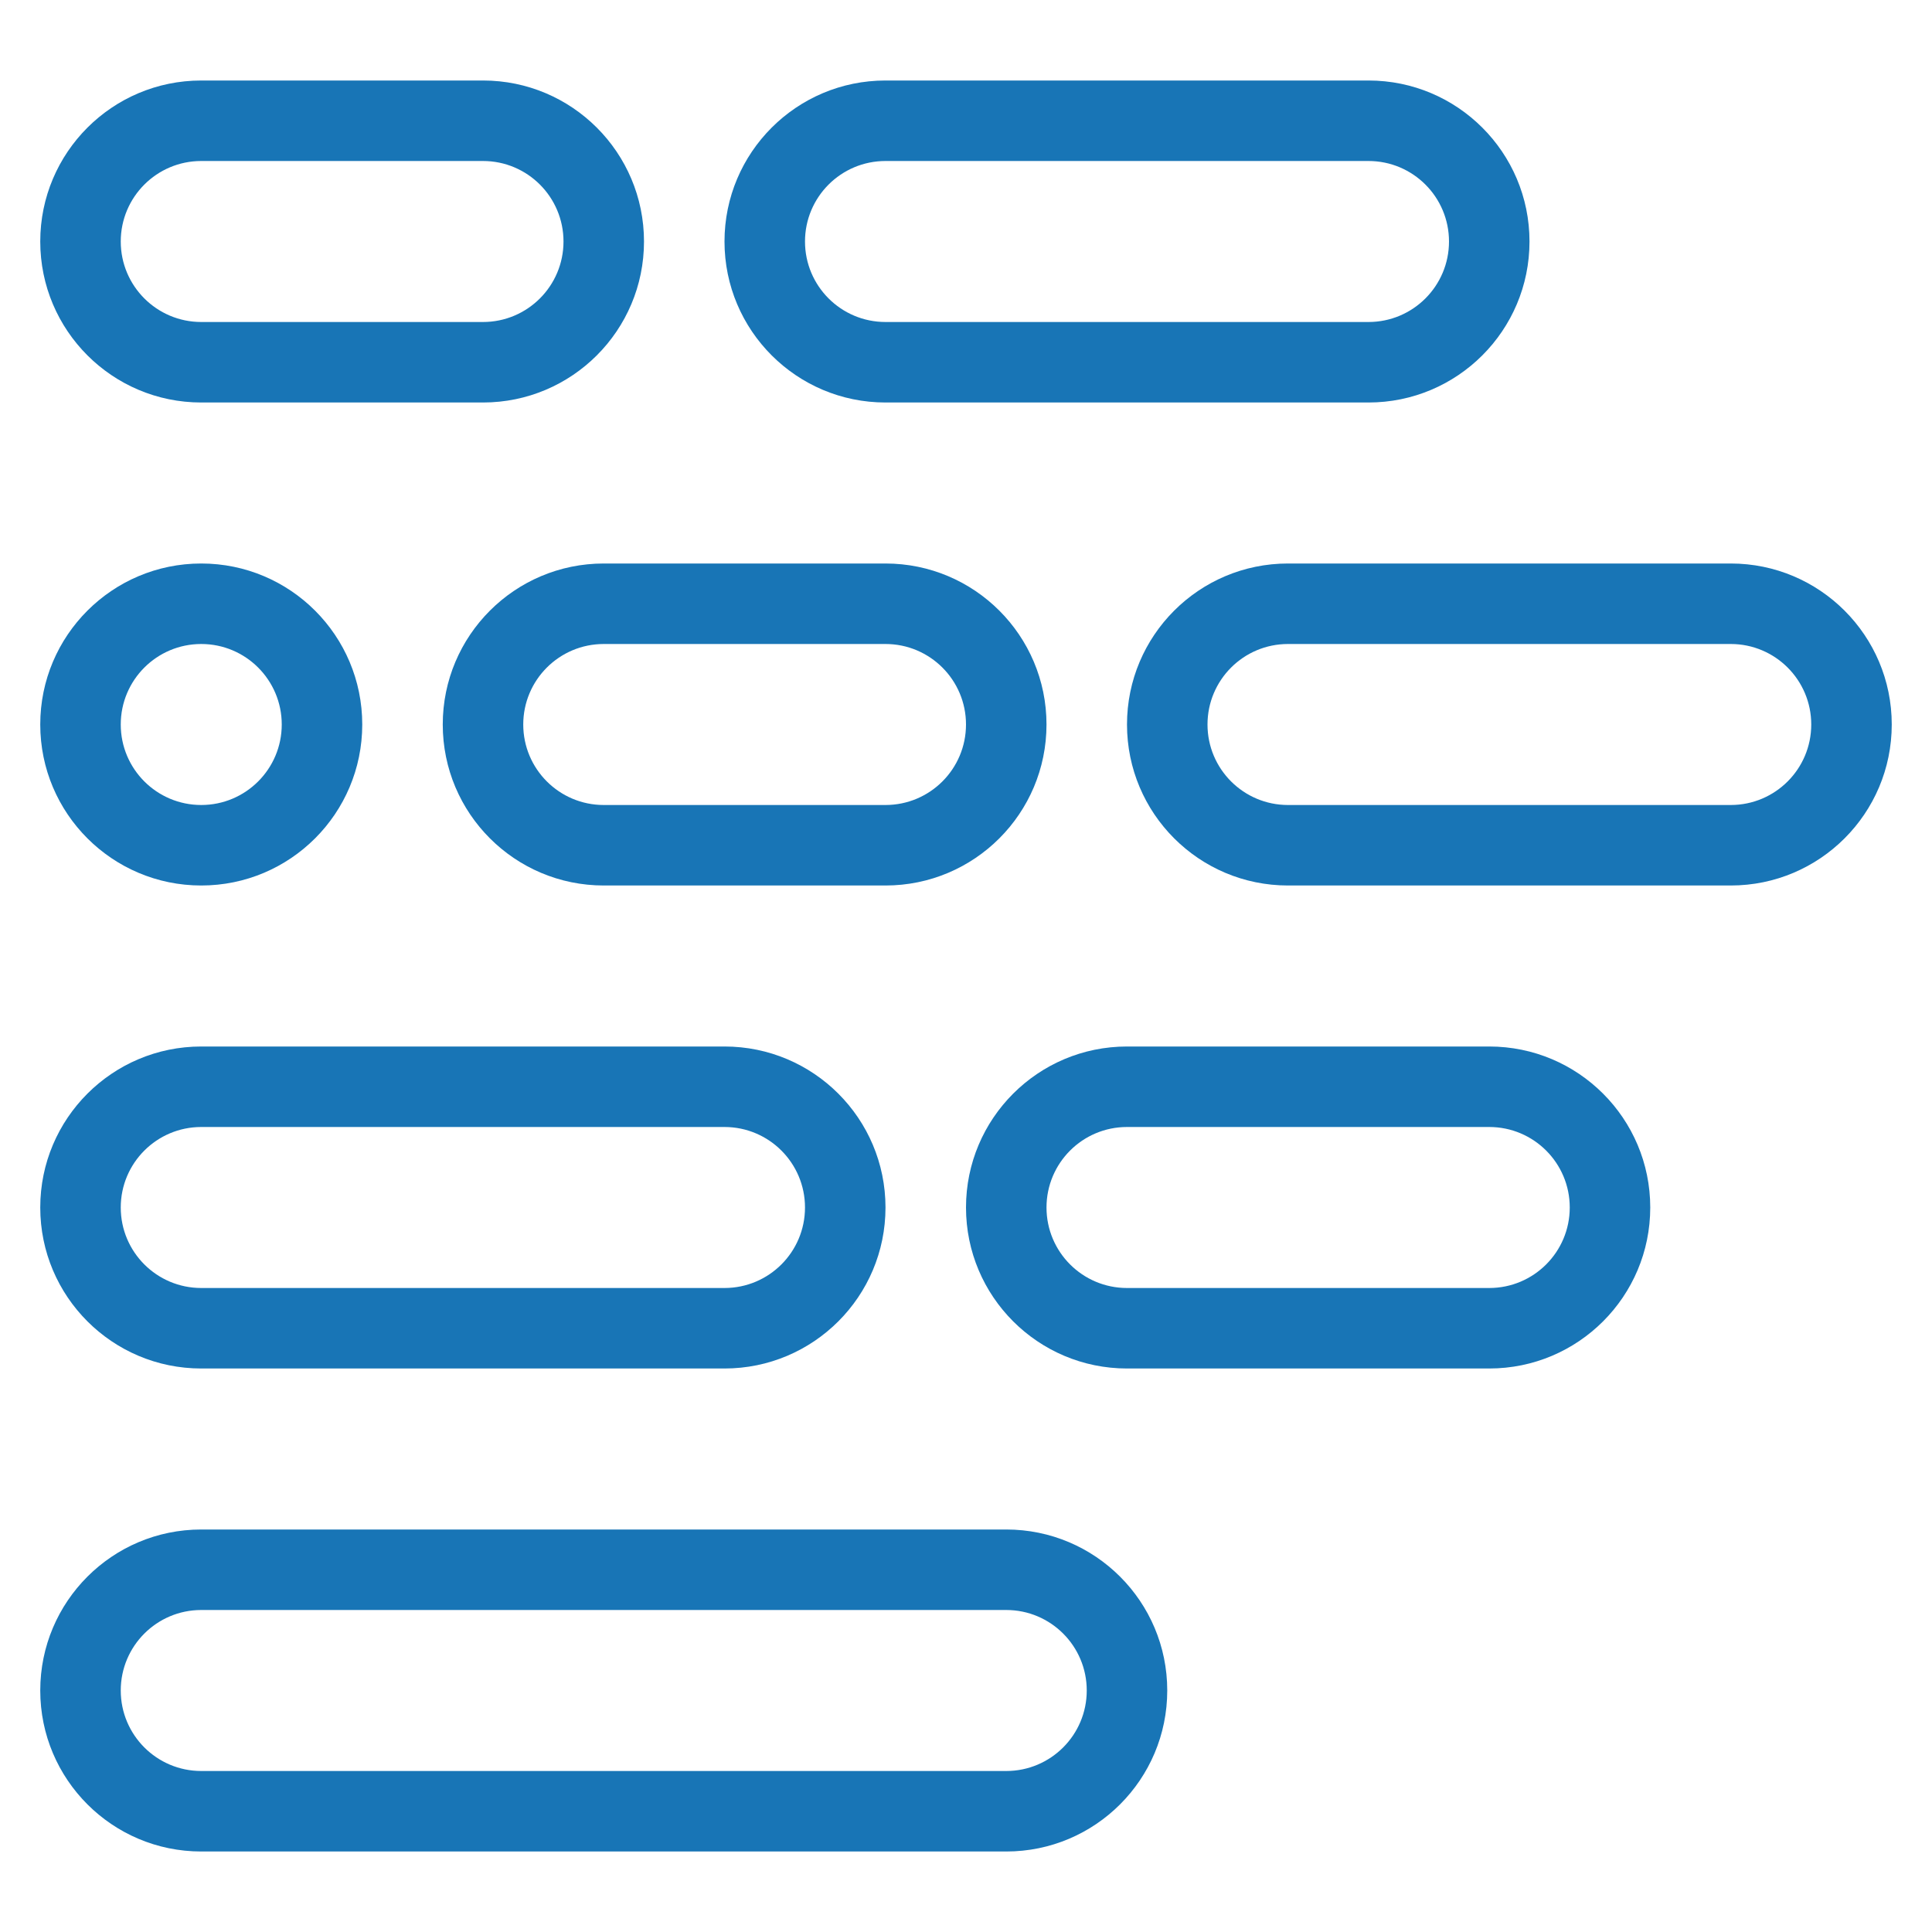
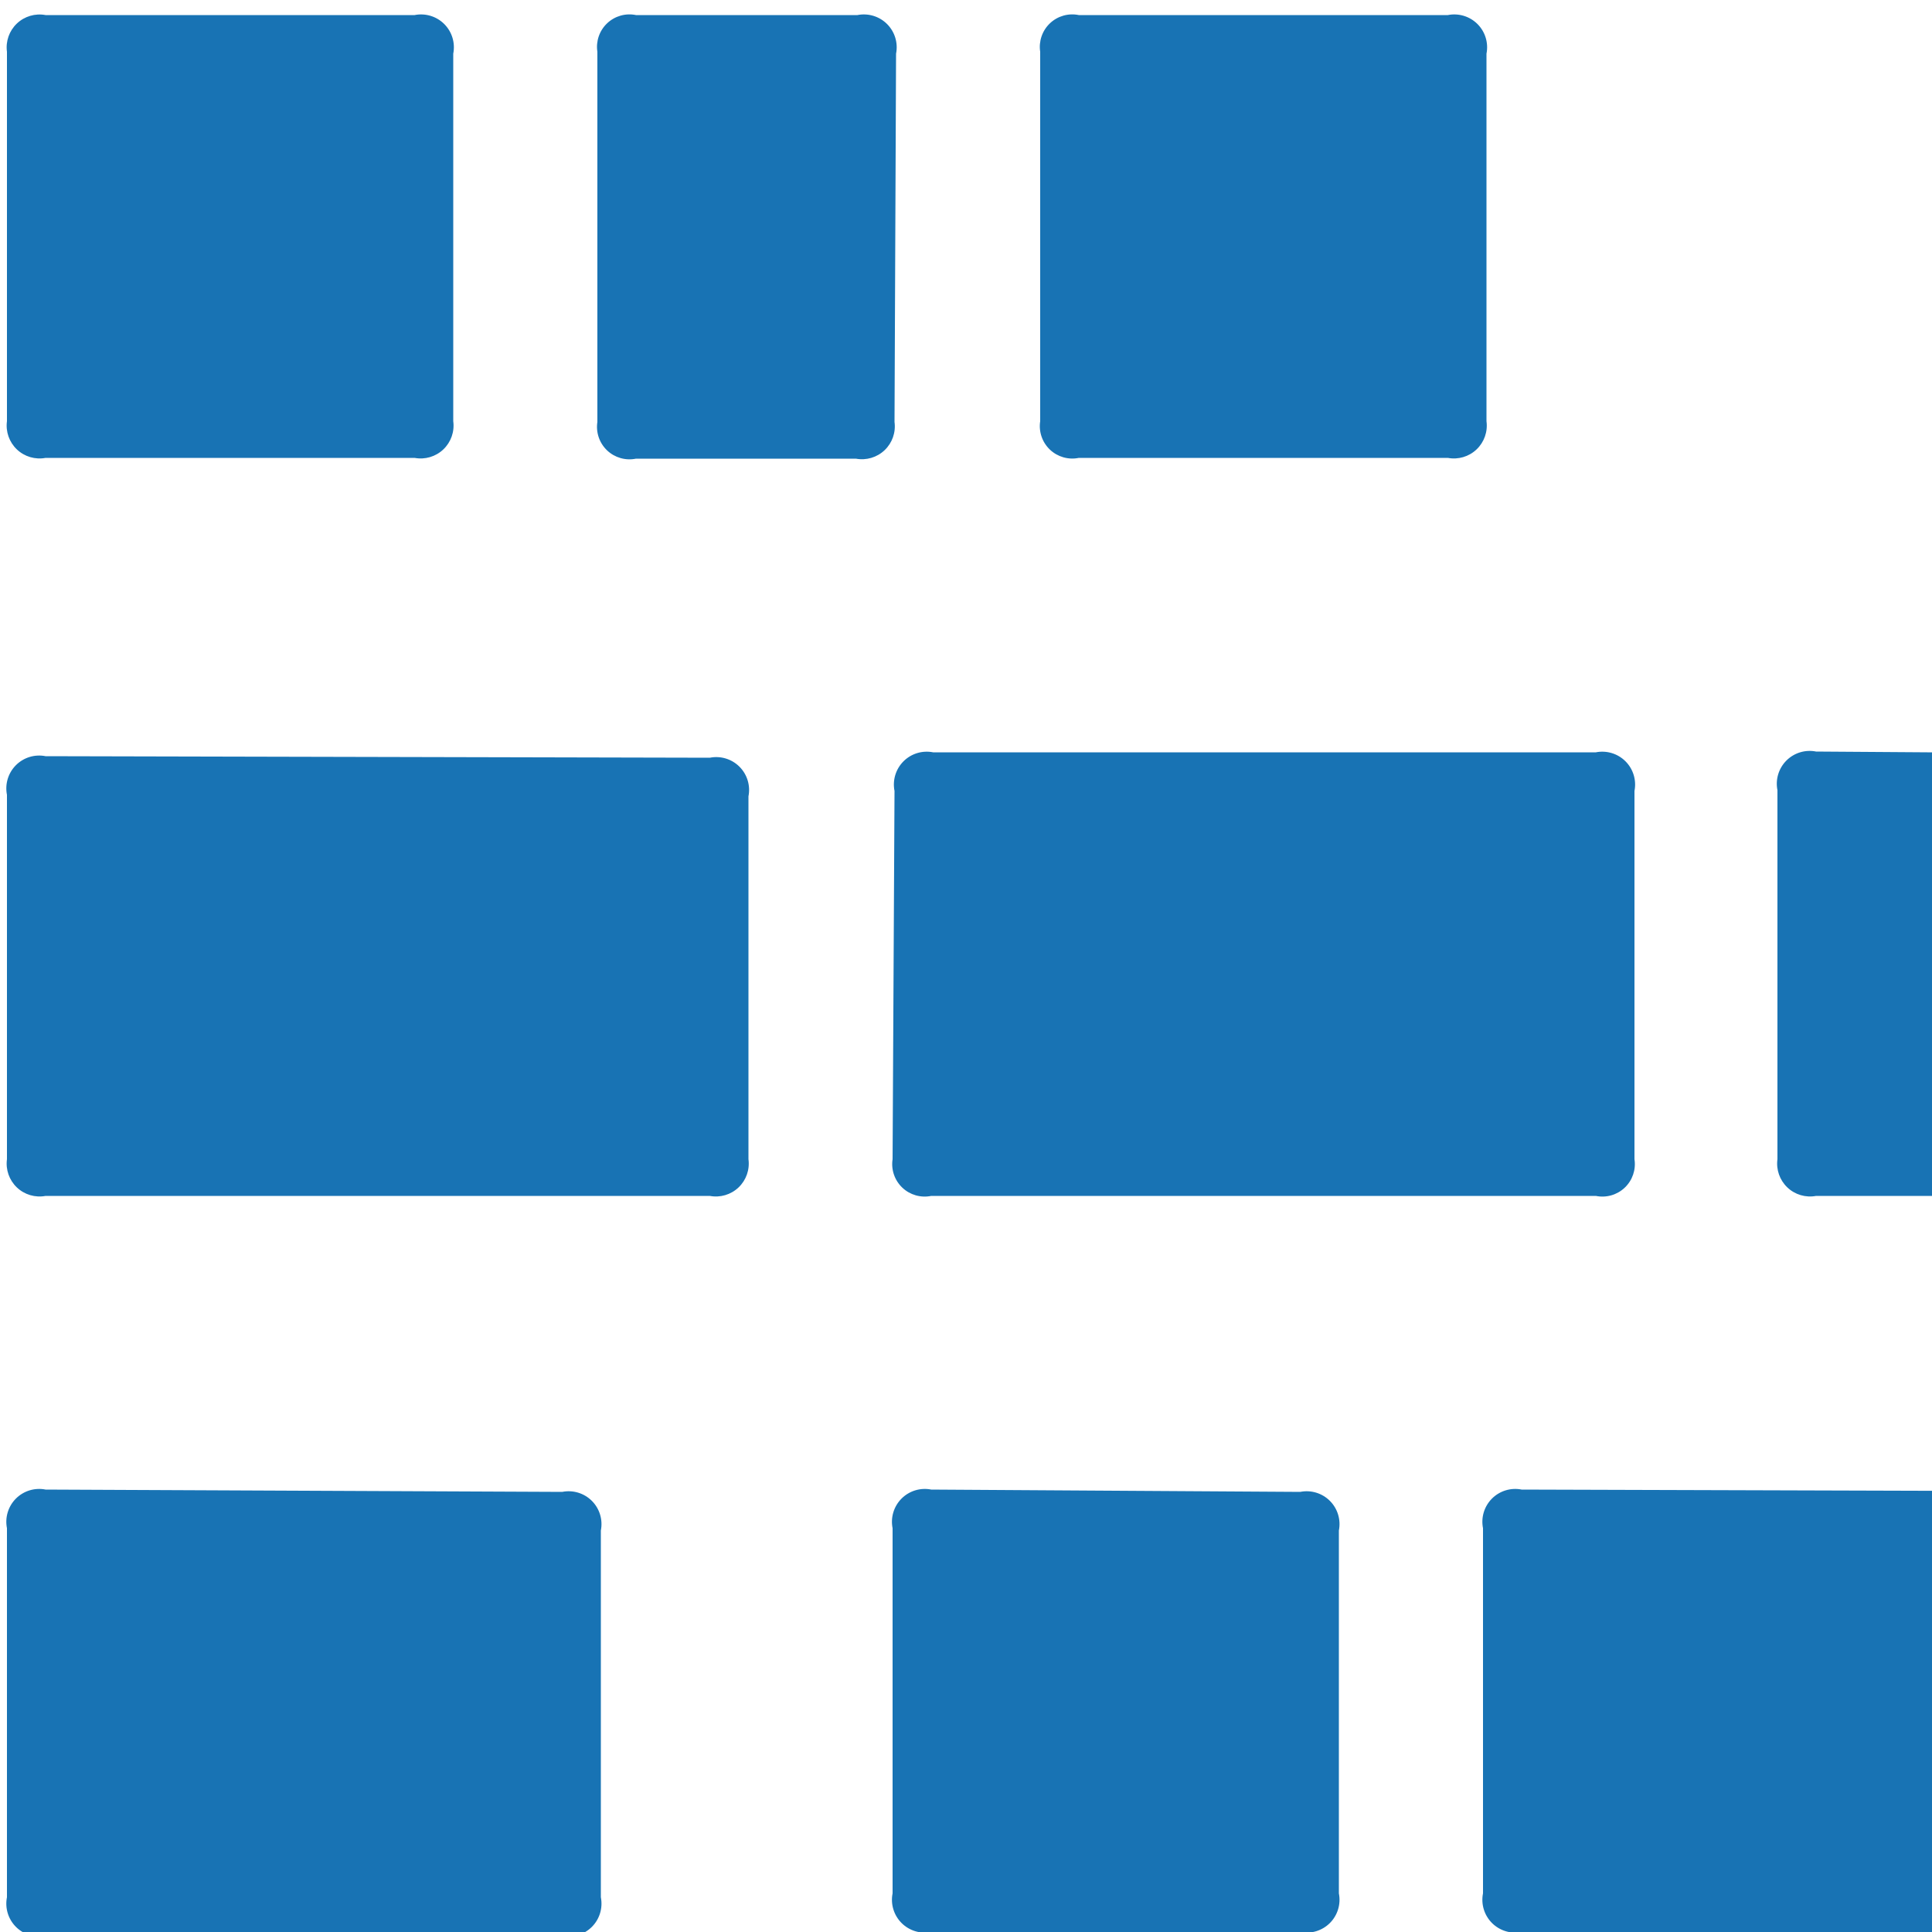
- <svg xmlns="http://www.w3.org/2000/svg" viewBox="0 0 48 48">
-   <g fill="#1875b6">
-     <path d="m12 10h-7a4 4 0 0 1 0-8h7a4 4 0 0 1 0 8zm-7-6a2 2 0 0 0 0 4h7a2 2 0 0 0 0-4z" />
-     <path d="m34 10h-12a4 4 0 0 1 0-8h12a4 4 0 0 1 0 8zm-12-6a2 2 0 0 0 0 4h12a2 2 0 0 0 0-4z" />
-     <path d="m5 22a4 4 0 1 1 4-4 4 4 0 0 1 -4 4zm0-6a2 2 0 1 0 2 2 2 2 0 0 0 -2-2z" />
-     <path d="m22 22h-7a4 4 0 0 1 0-8h7a4 4 0 0 1 0 8zm-7-6a2 2 0 0 0 0 4h7a2 2 0 0 0 0-4z" />
-     <path d="m43 22h-11a4 4 0 0 1 0-8h11a4 4 0 0 1 0 8zm-11-6a2 2 0 0 0 0 4h11a2 2 0 0 0 0-4z" />
-     <path d="m18 34h-13a4 4 0 0 1 0-8h13a4 4 0 0 1 0 8zm-13-6a2 2 0 0 0 0 4h13a2 2 0 0 0 0-4z" />
-     <path d="m37 34h-9a4 4 0 0 1 0-8h9a4 4 0 0 1 0 8zm-9-6a2 2 0 0 0 0 4h9a2 2 0 0 0 0-4z" />
-     <path d="m25 46h-20a4 4 0 0 1 0-8h20a4 4 0 0 1 0 8zm-20-6a2 2 0 0 0 0 4h20a2 2 0 0 0 0-4z" />
-   </g>
+ <svg xmlns="http://www.w3.org/2000/svg" id="Ebene_1" data-name="Ebene 1" viewBox="0 0 50 50">
+   <defs>
+     <style>.cls-1{fill:#1873b4;}</style>
+   </defs>
+   <path class="cls-1" d="M1.18,11.85a.85.85,0,0,1-1-.95V1.34a.85.85,0,0,1,1-.95h9.55a.85.85,0,0,1,1,1V10.9a.85.85,0,0,1-1,.95Zm17.19,7.76a.85.85,0,0,1,1,1V30a.85.85,0,0,1-1,.95H1.18a.85.85,0,0,1-1-.95V20.57a.85.85,0,0,1,1-1Zm-3.82,19a.85.85,0,0,1,1,1V49.1a.85.85,0,0,1-1,1H1.18a.85.85,0,0,1-1-1V39.55a.85.85,0,0,1,1-1Zm8.6-27.69a.85.85,0,0,1-1,.95H16.46a.84.84,0,0,1-1-.95V1.34a.84.84,0,0,1,1-.95h5.73a.85.85,0,0,1,1,1Zm0,9.55a.85.85,0,0,1,1-1H41.3a.85.85,0,0,1,1,1V30a.84.84,0,0,1-1,.95H24.1a.84.84,0,0,1-1-.95Zm10.5,18.14a.85.85,0,0,1,1,1V49a.85.85,0,0,1-1,1H24.1a.85.85,0,0,1-1-1V39.55a.85.85,0,0,1,1-1ZM27.92,11.85a.84.84,0,0,1-1-.95V1.34a.84.84,0,0,1,1-.95h9.55a.85.85,0,0,1,1,1V10.9a.85.85,0,0,1-1,.95ZM52.76,38.59a.85.85,0,0,1,1,1V49a.85.85,0,0,1-1,1H39.38a.85.85,0,0,1-1-1V39.55a.85.85,0,0,1,1-1Zm0-19.1a.85.85,0,0,1,1,1V30a.84.84,0,0,1-1,.95H47a.85.85,0,0,1-1-.95V20.45a.85.85,0,0,1,1-1Z" />
</svg>
